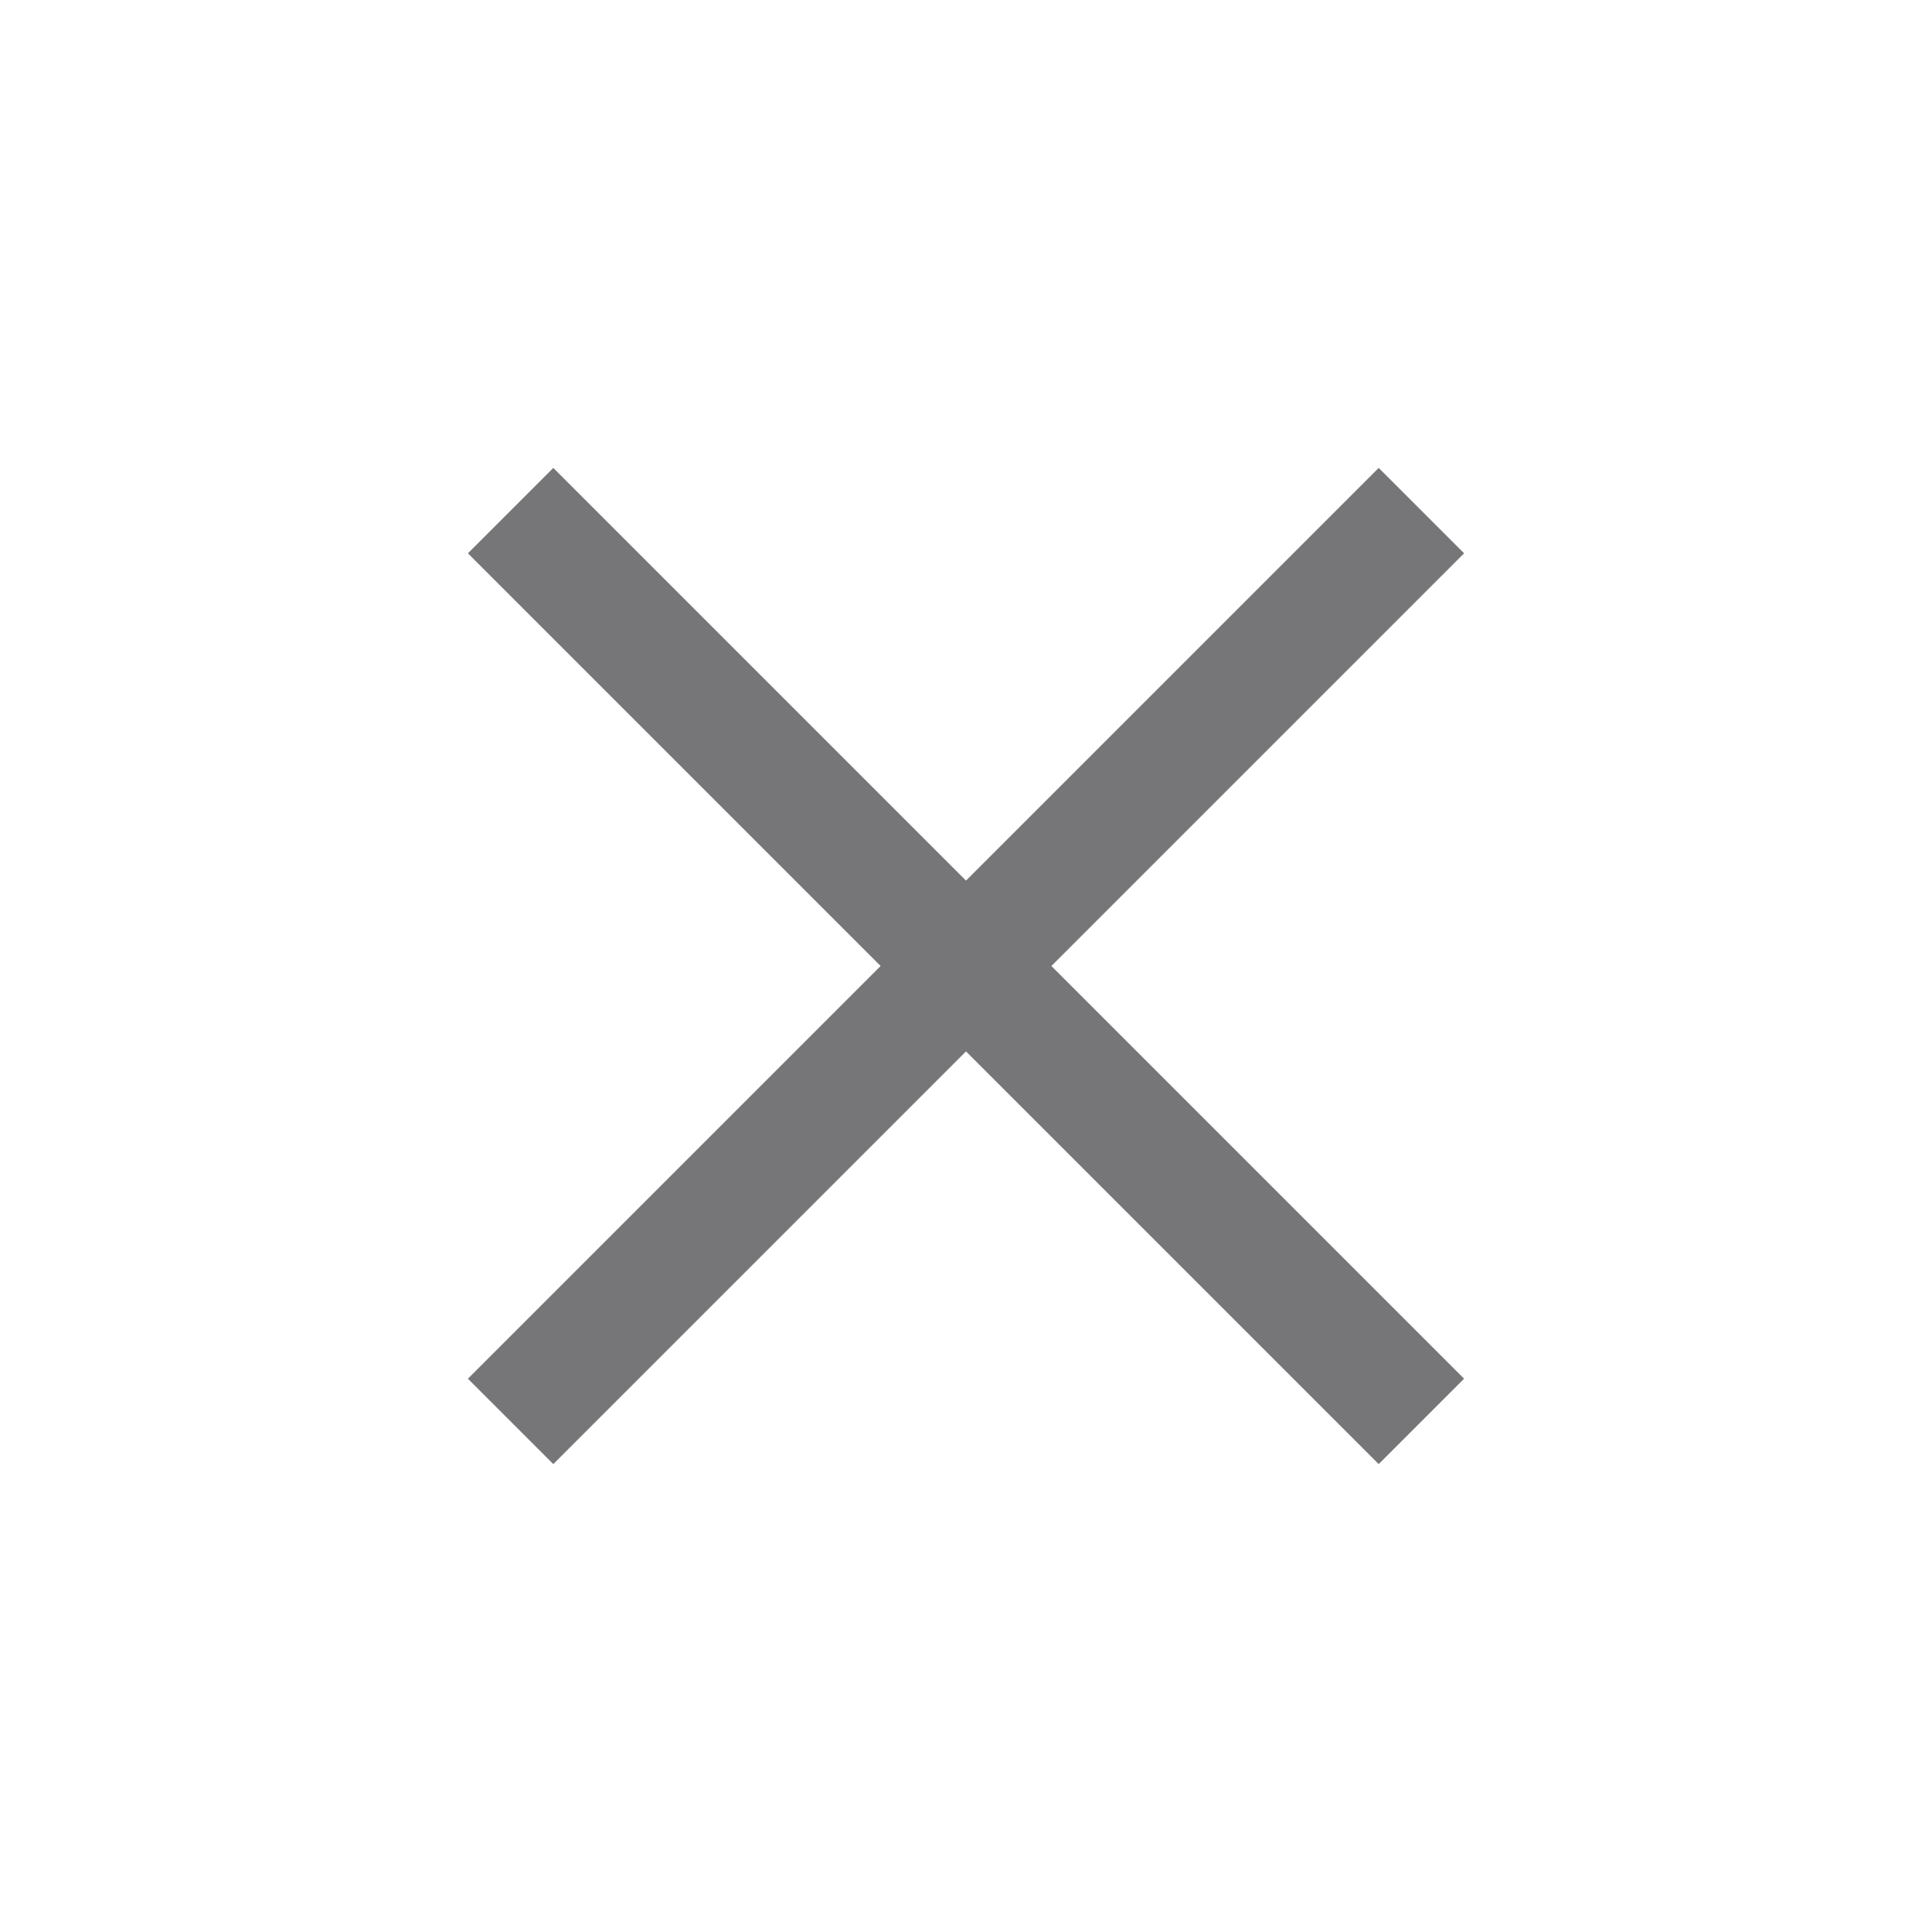
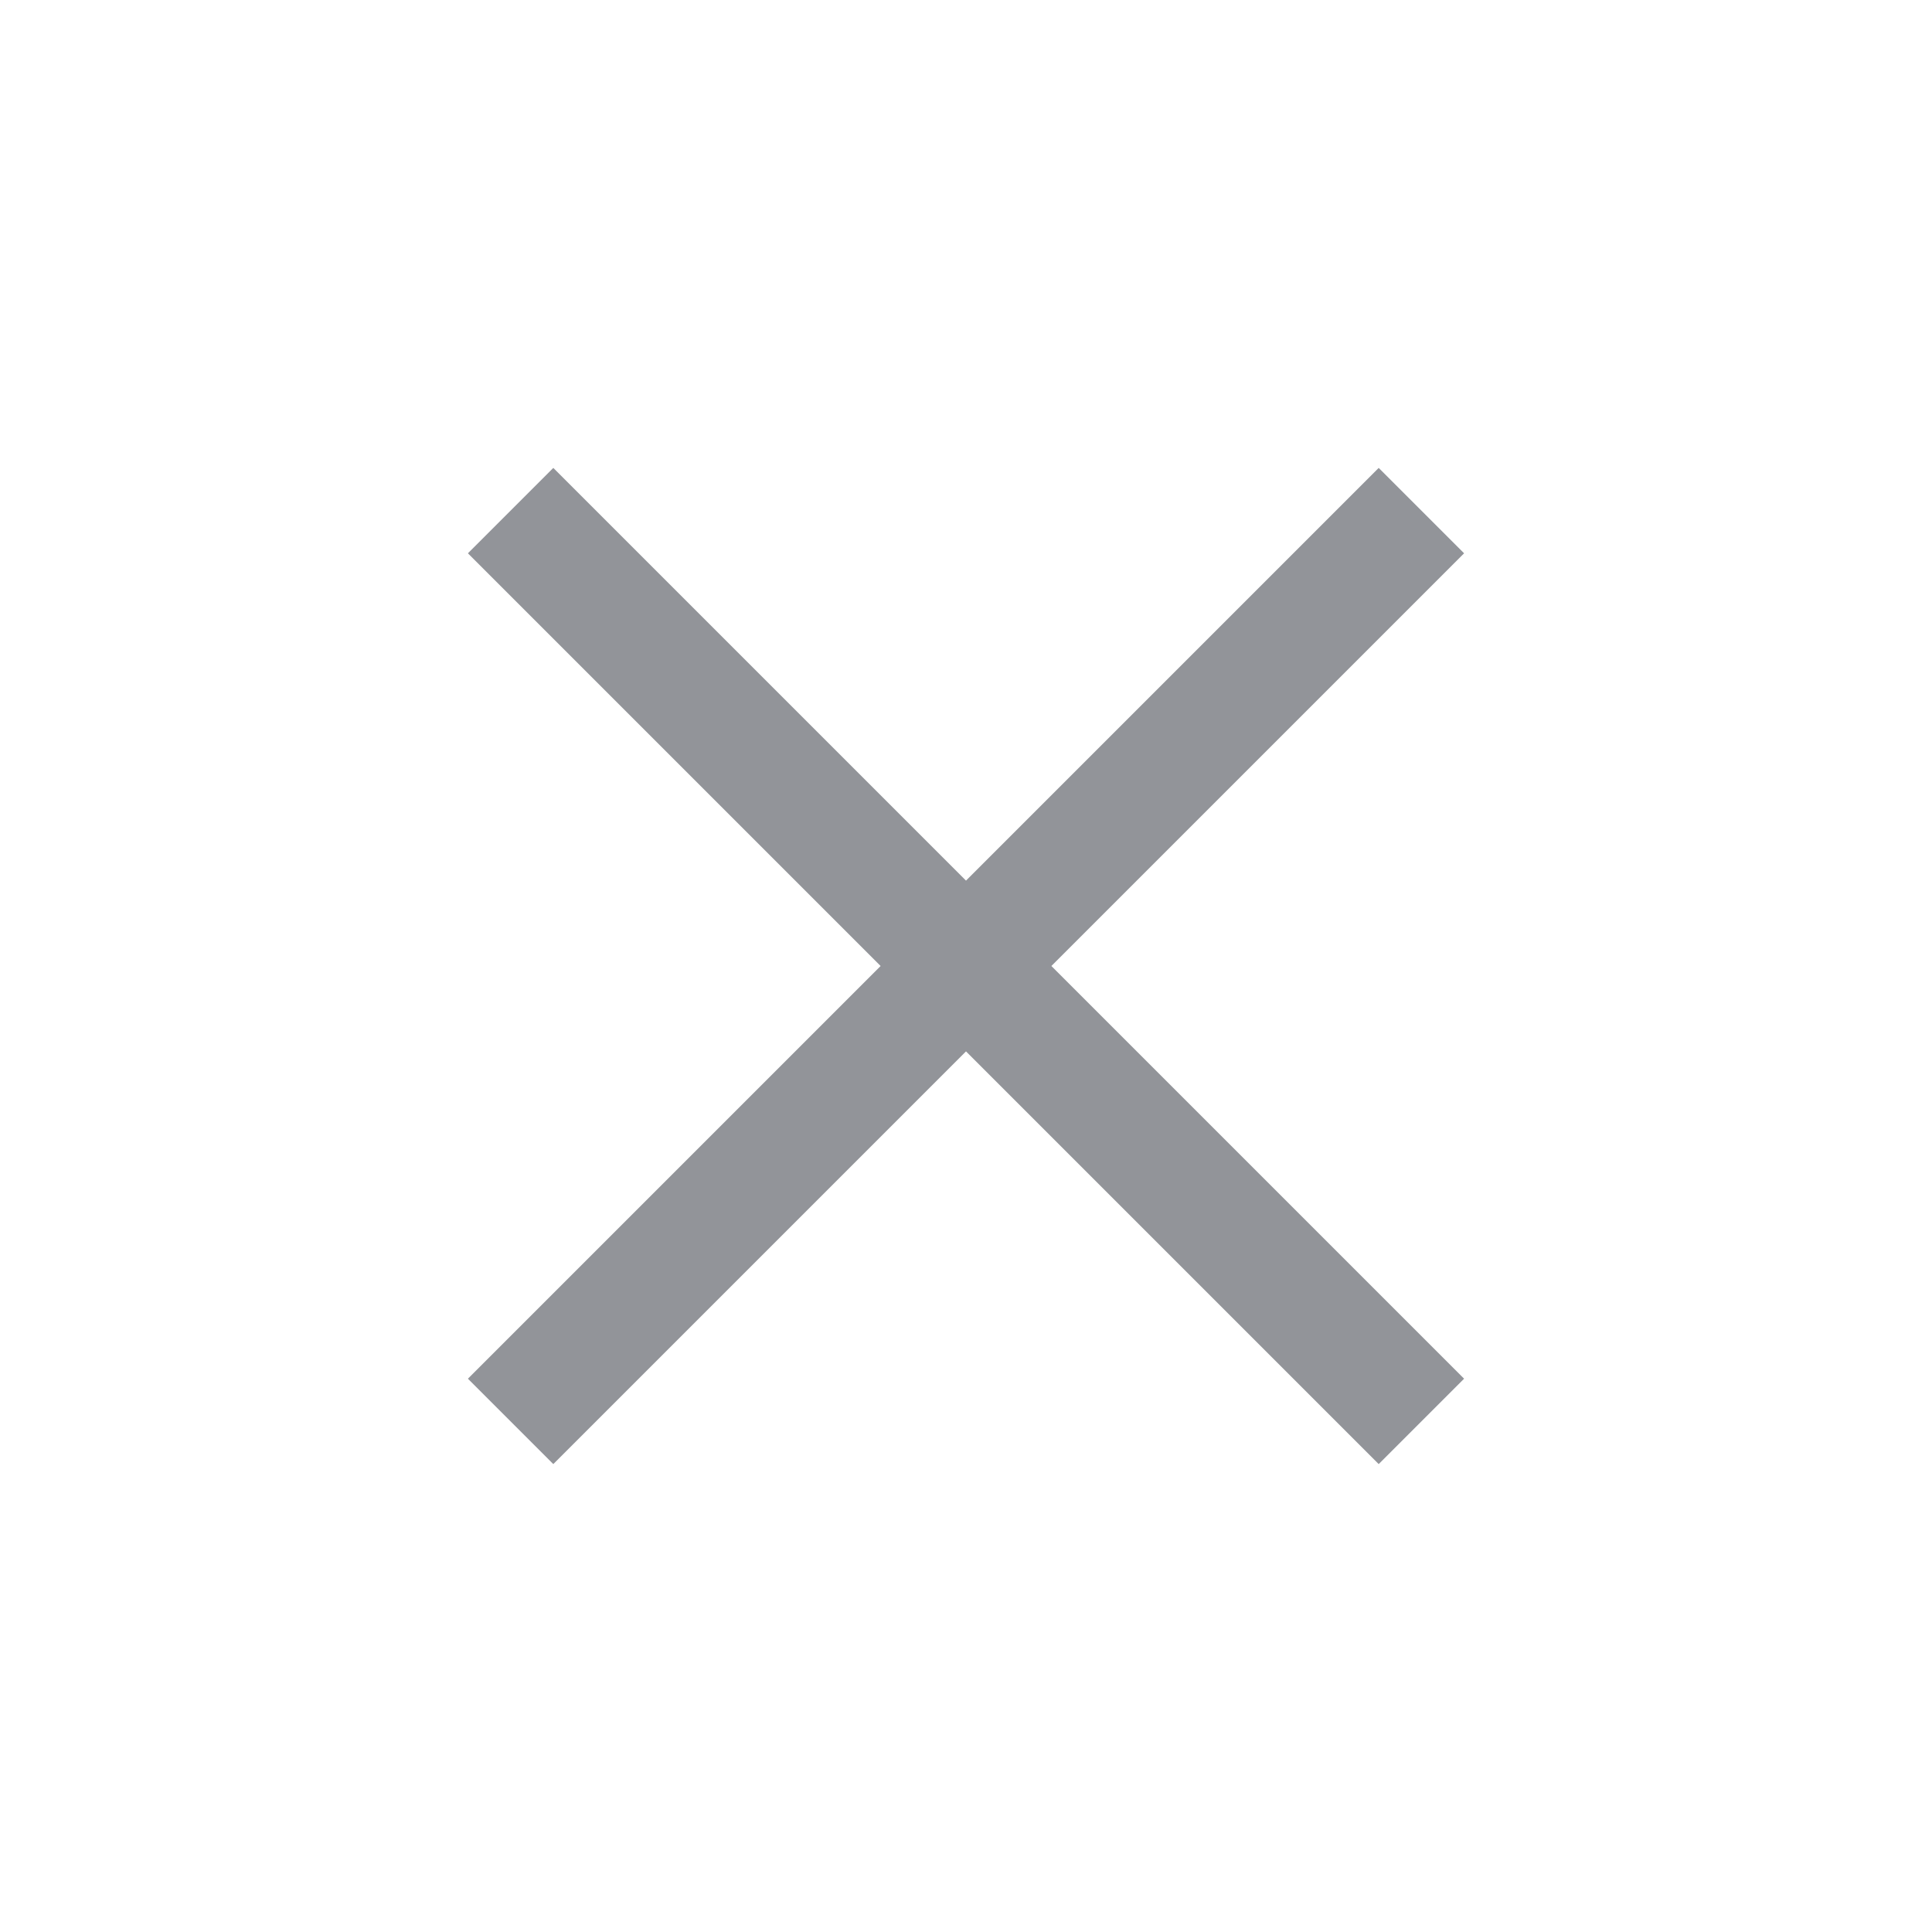
<svg xmlns="http://www.w3.org/2000/svg" width="24" height="24" viewBox="0 0 24 24" fill="none">
-   <path d="M6.343 6.343L17.657 17.657M17.657 6.343L6.343 17.657" stroke="#767679" stroke-width="1.5" />
+   <path d="M6.343 6.343L17.657 17.657M17.657 6.343L6.343 17.657" stroke="#929499" stroke-width="1.5" />
</svg>
